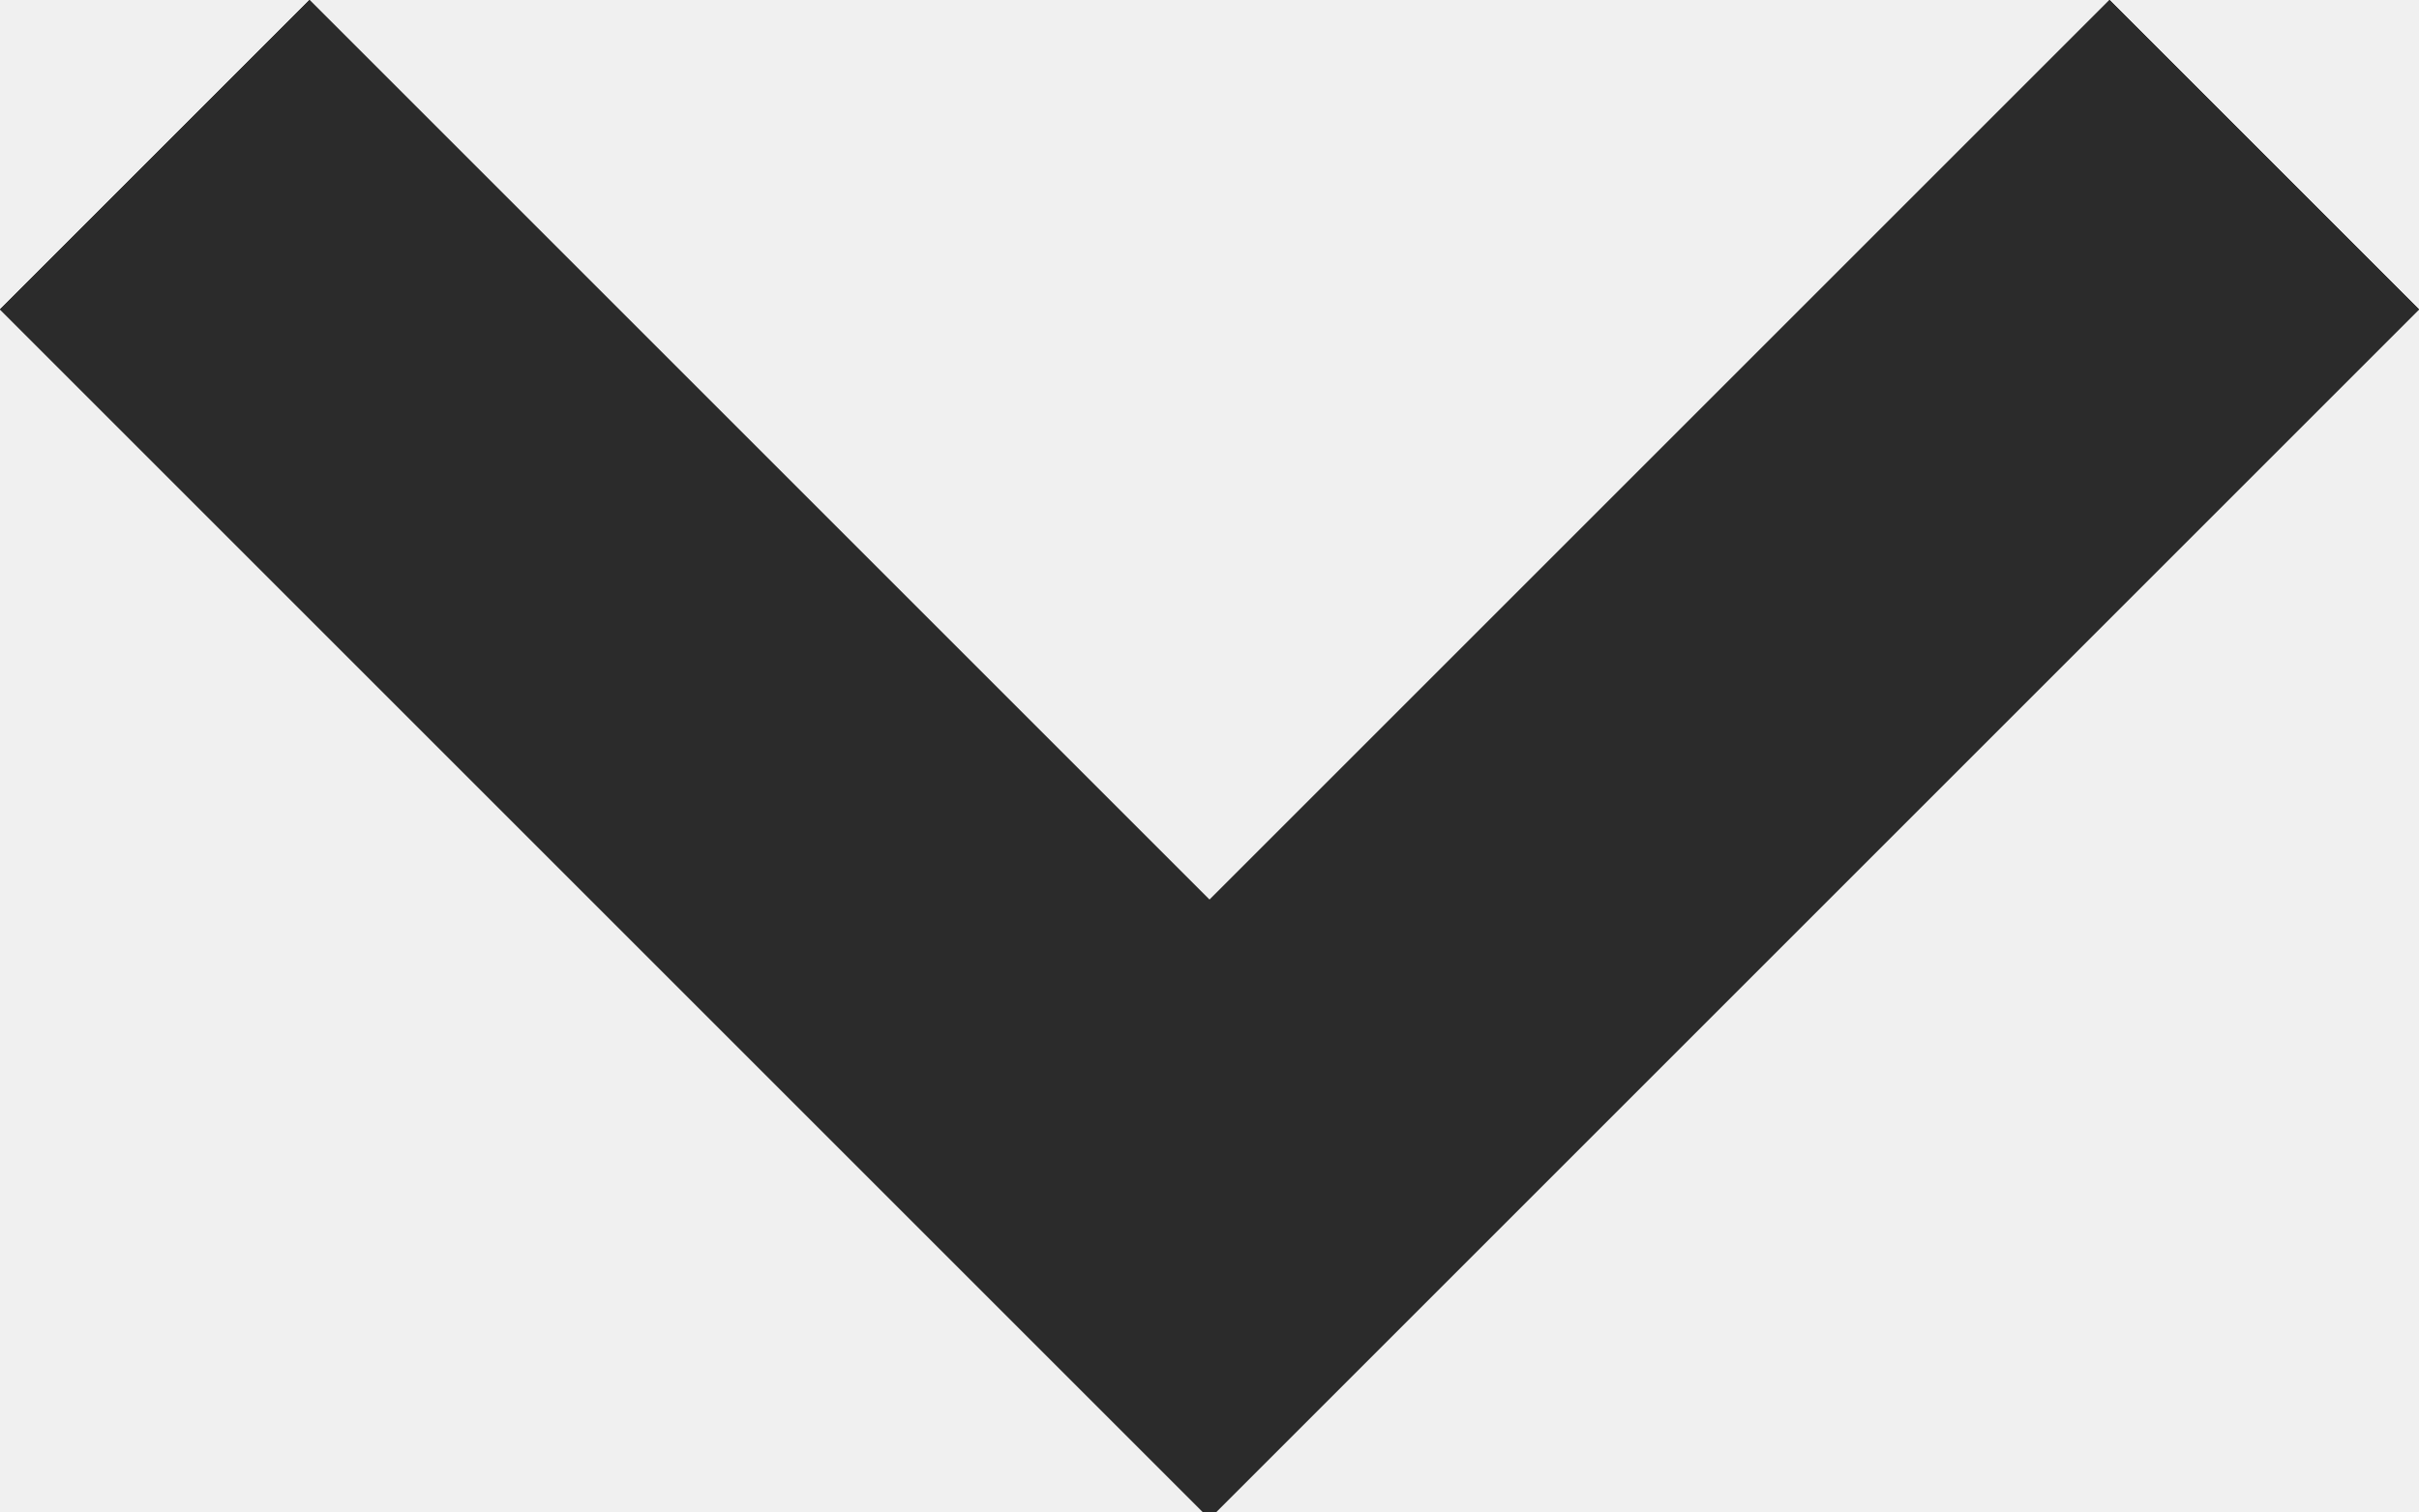
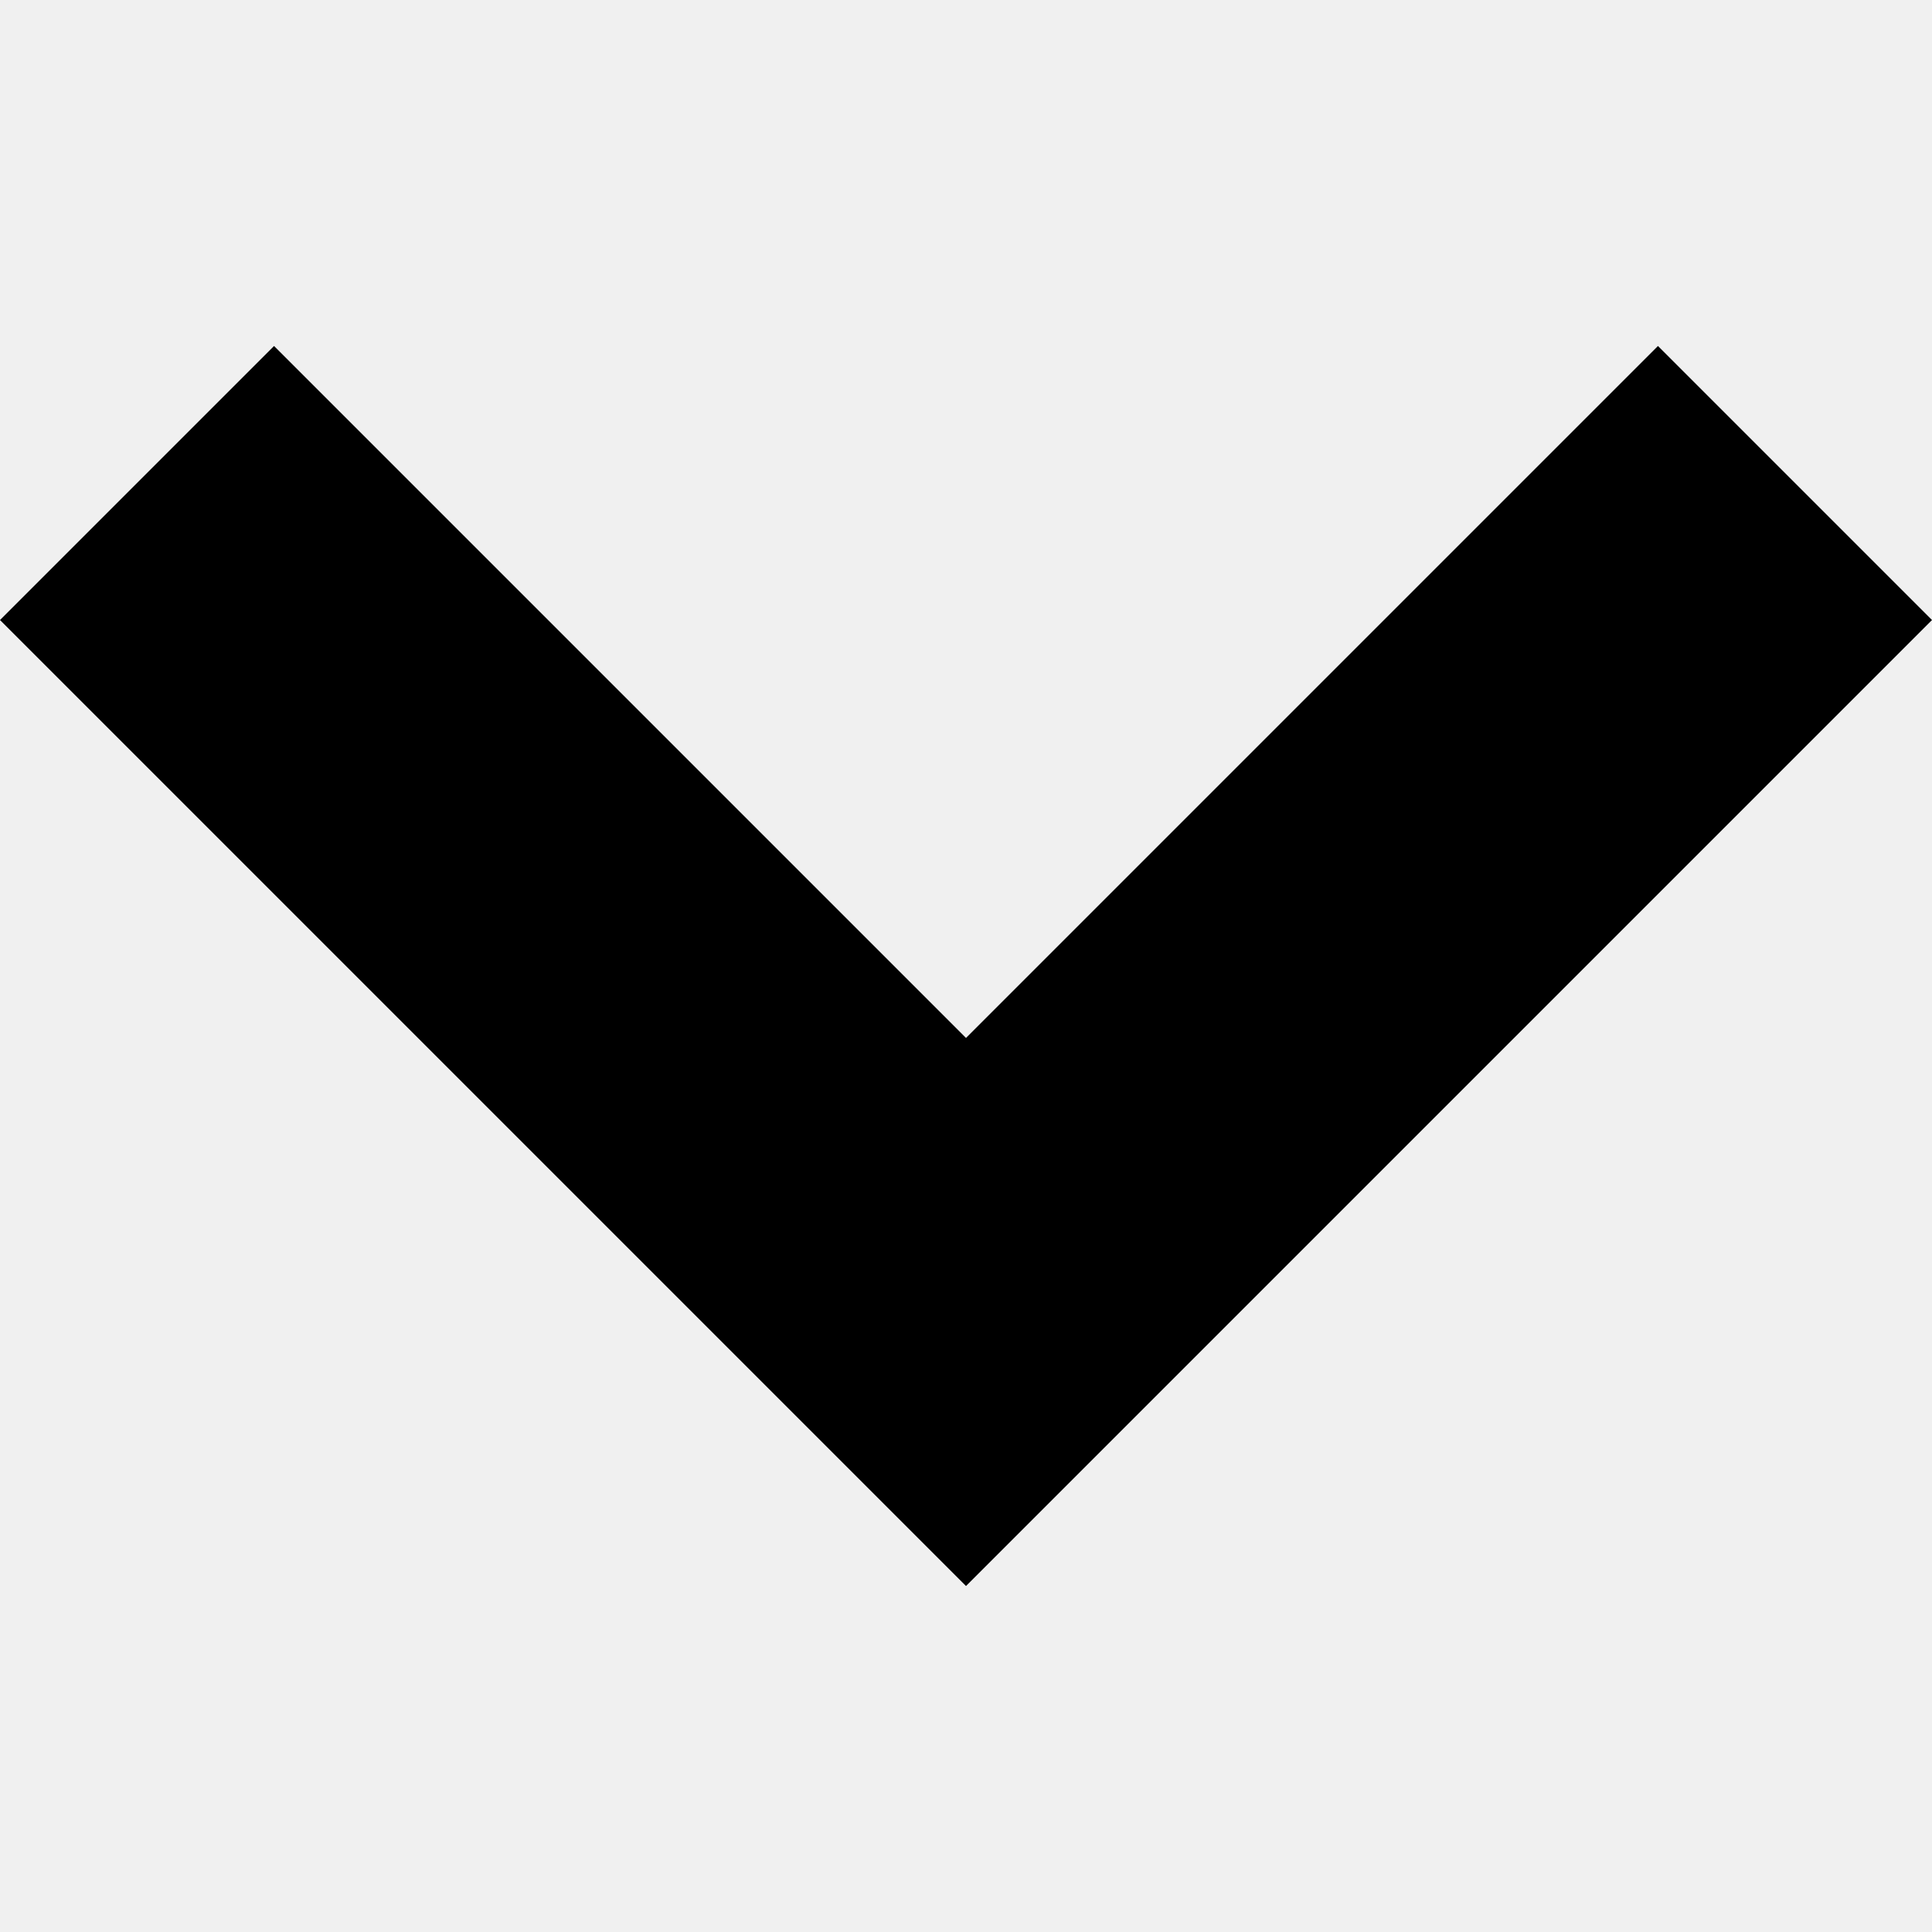
- <svg xmlns="http://www.w3.org/2000/svg" xmlns:xlink="http://www.w3.org/1999/xlink" width="16px" height="10px" viewBox="0 0 16 10" version="1.1">
-   <defs>
-     <polygon id="path-1" points="8 5.953 2.047 0 0 2.047 5.953 8 8 10.047 10.047 8 16 2.047 13.953 0" />
-   </defs>
-   <g stroke="none" stroke-width="1" fill="none" fill-rule="evenodd">
-     <g transform="translate(-990, -181)">
-       <g transform="translate(773, 129)">
-         <g transform="translate(217, 52)">
-           <mask id="mask-2" fill="white">
-             <use xlink:href="#path-1" />
-           </mask>
-           <use id="Mask" fill="#000000" fill-rule="nonzero" xlink:href="#path-1" />
-           <rect fill="#2B2B2B" mask="url(#mask-2)" x="-4" y="-7" width="24" height="24" />
-         </g>
-       </g>
-     </g>
+ <svg xmlns="http://www.w3.org/2000/svg" version="1.1" x="0px" y="0px" width="199.404px" height="199.404px" viewBox="0 0 199.404 199.404" style="enable-background:new 0 0 199.404 199.404;" xml:space="preserve">
+   <g>
+     <polygon points="199.404,63.993 171.12,35.709 99.702,107.127 28.284,35.709 0,63.993 99.702,163.695  " />
  </g>
</svg>
